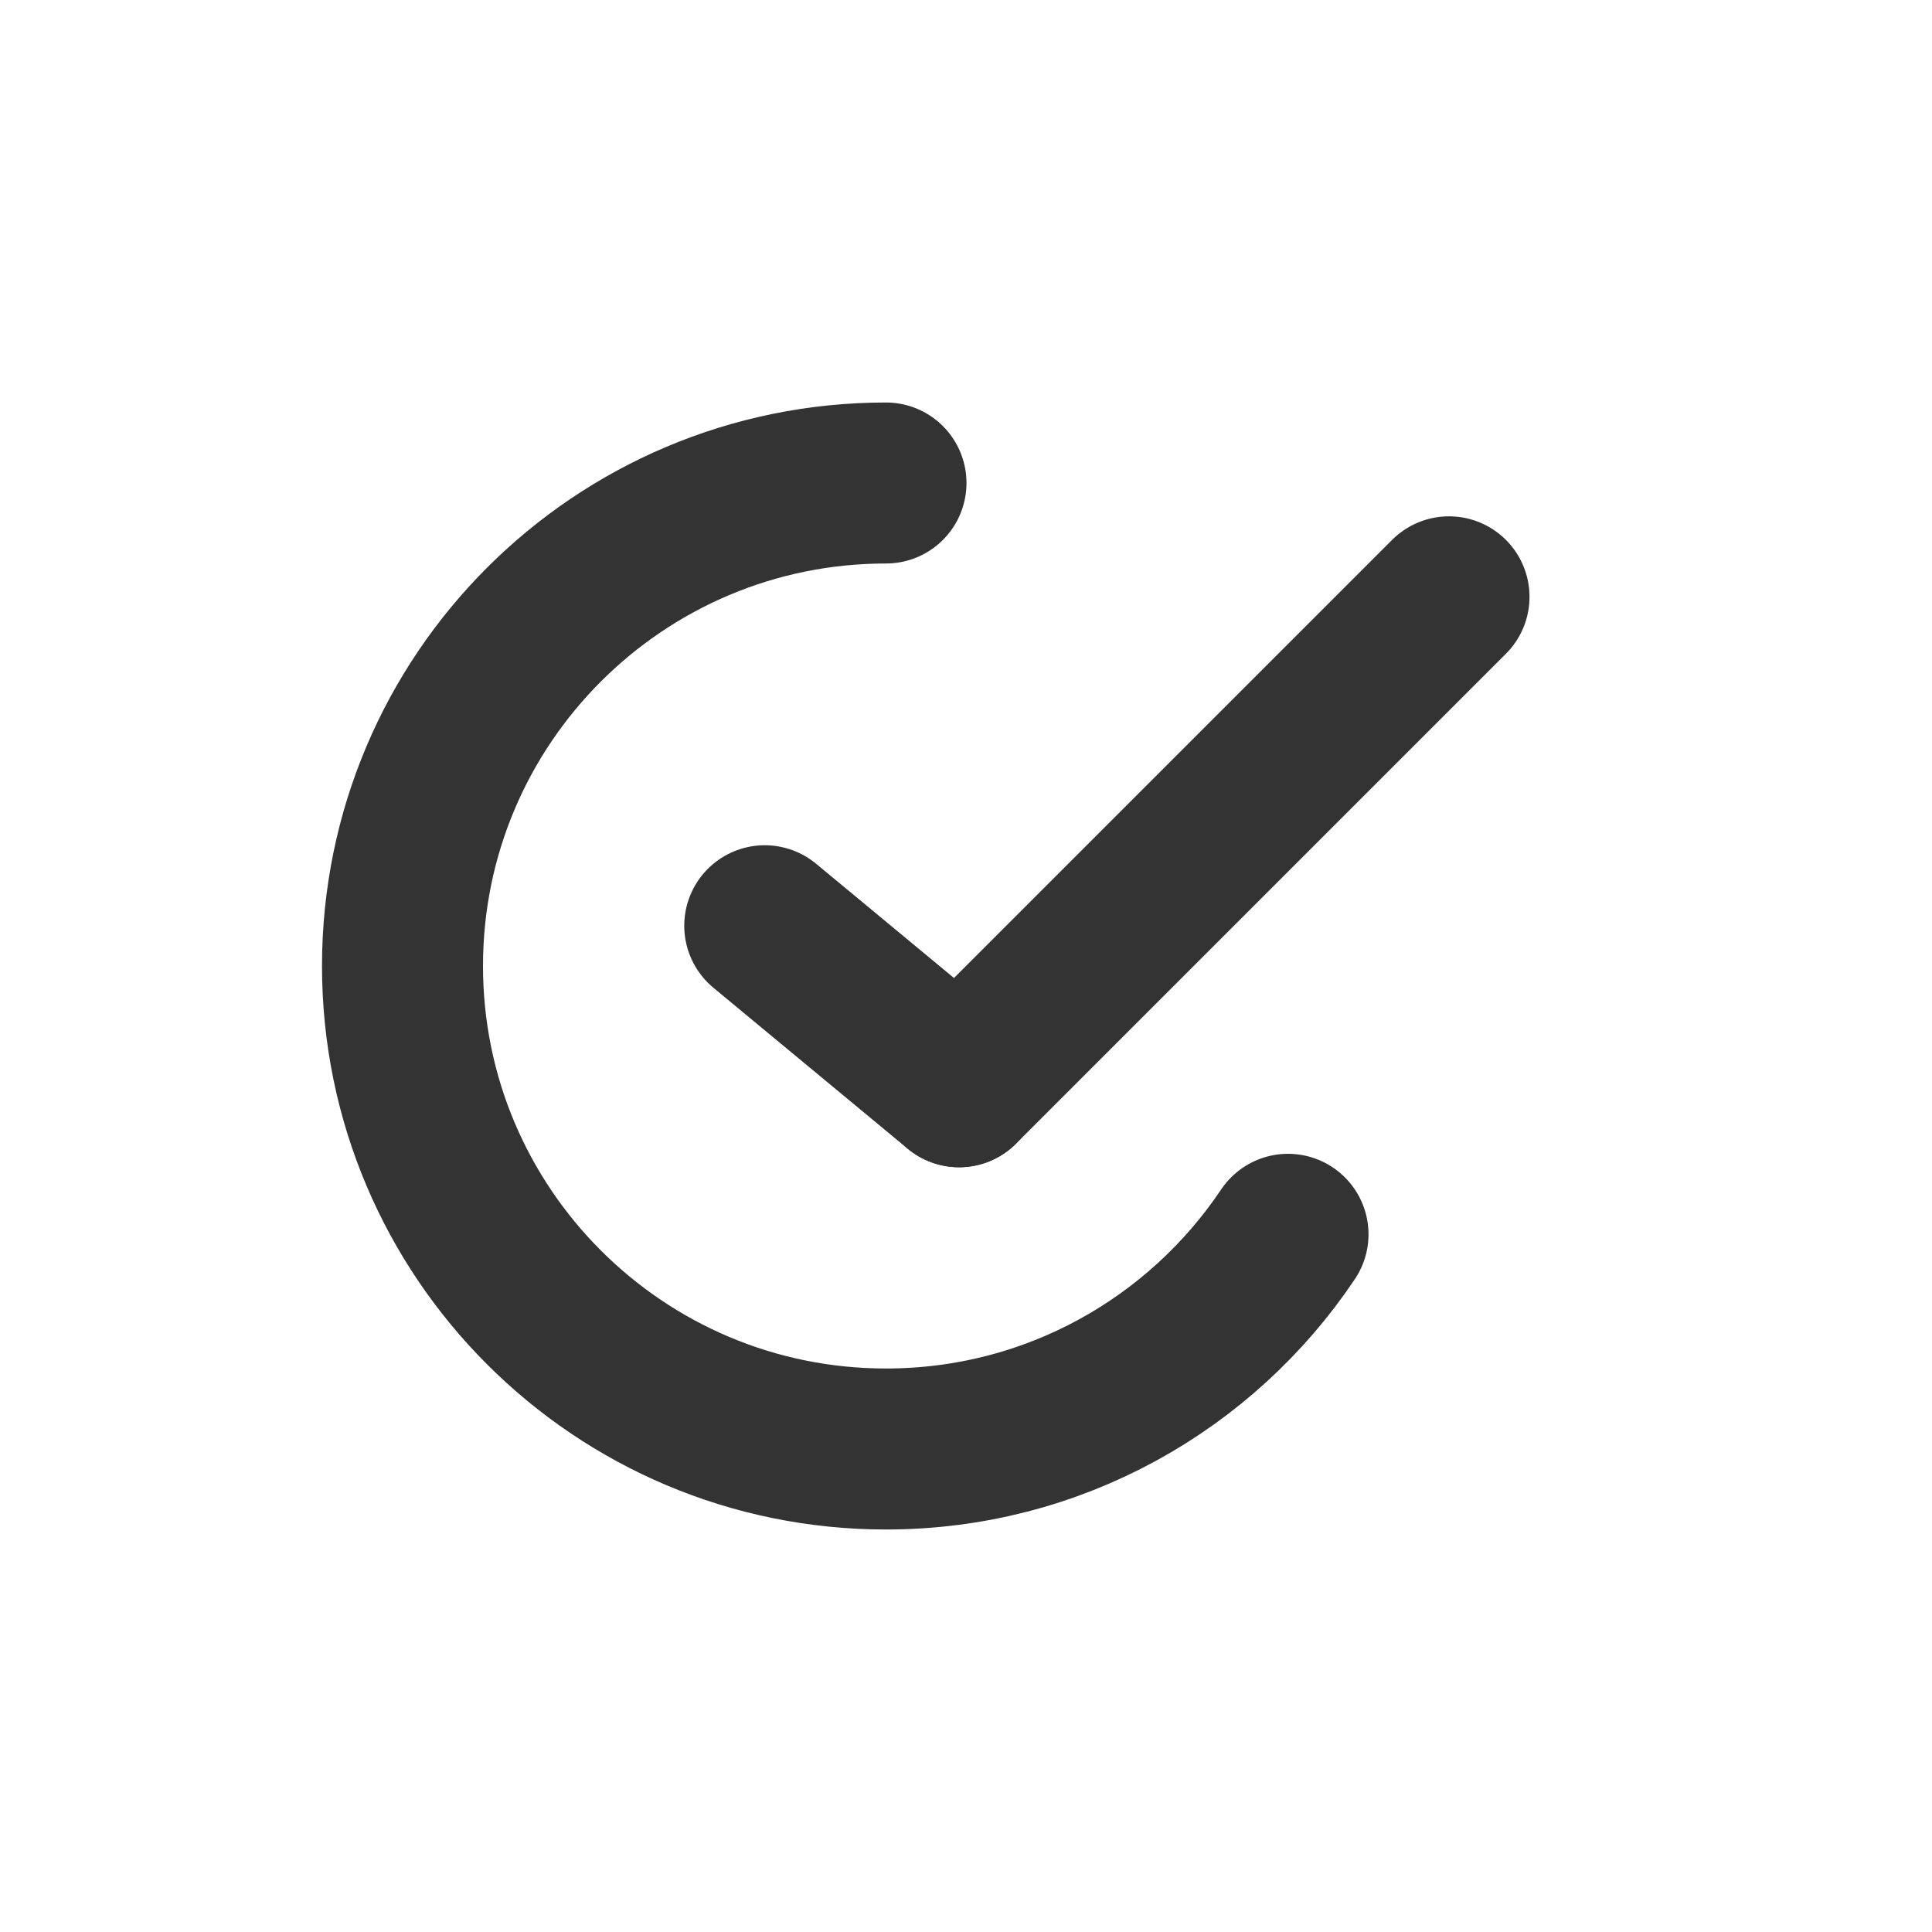
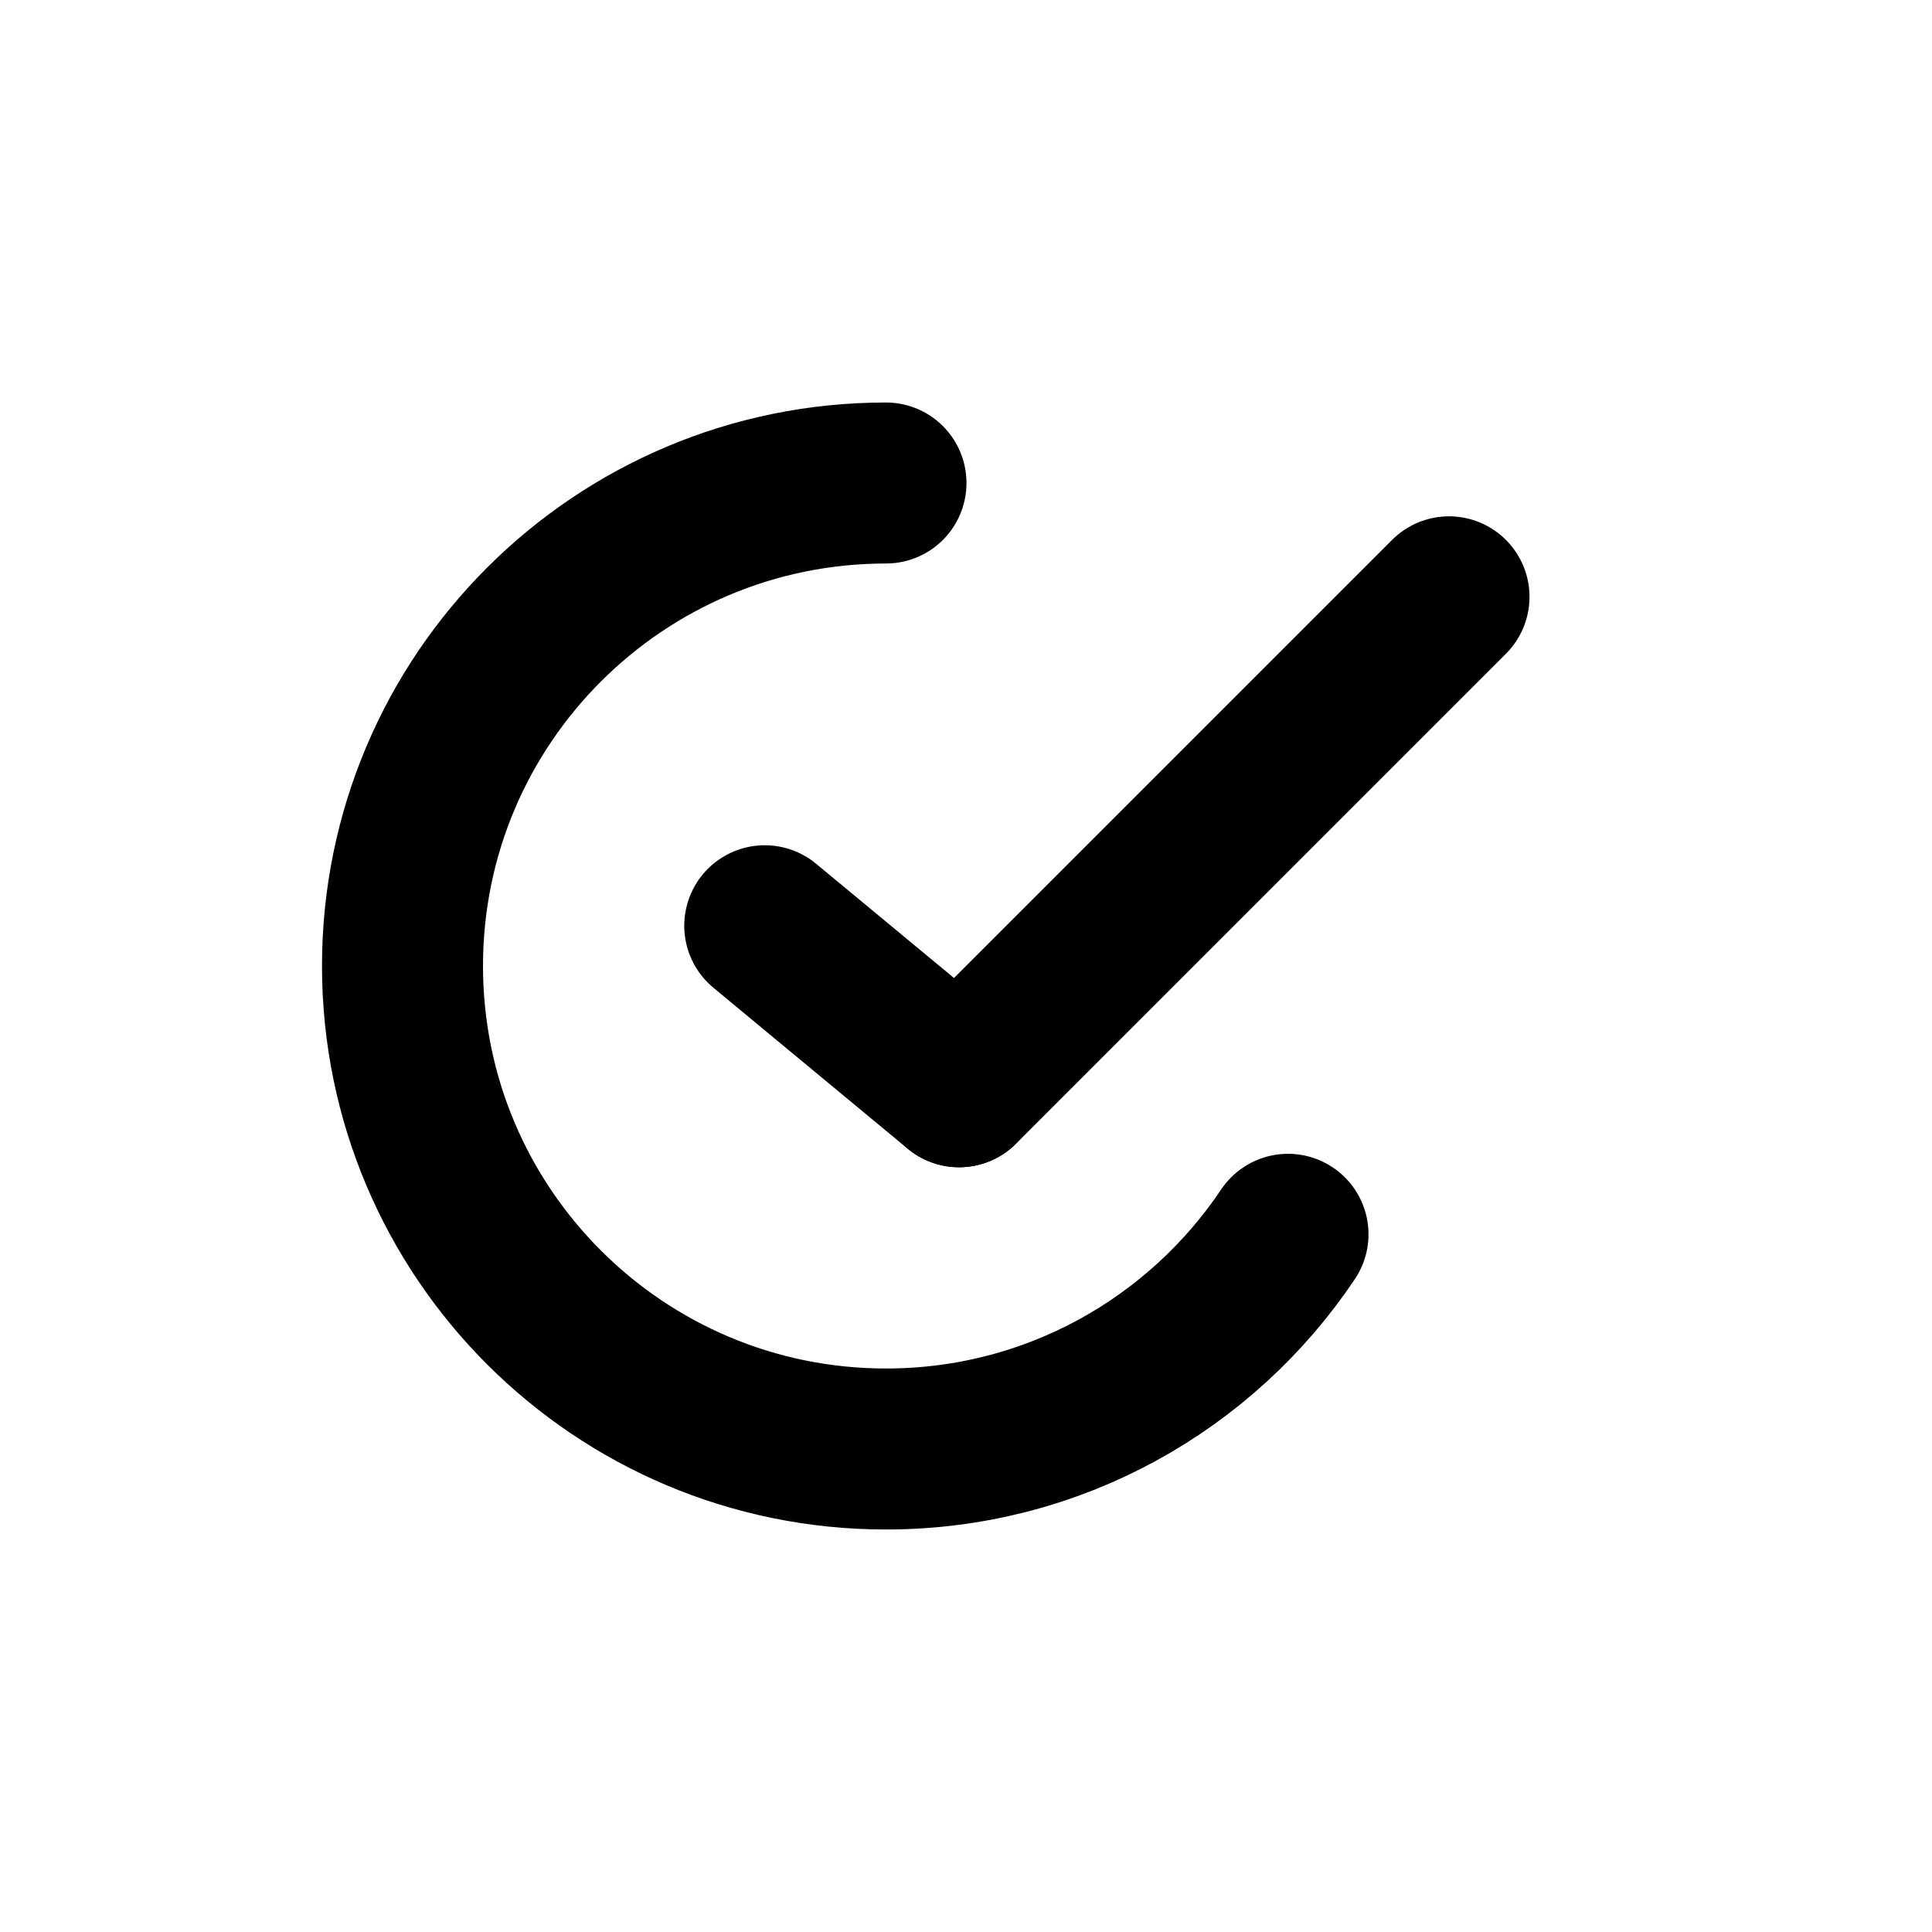
<svg xmlns="http://www.w3.org/2000/svg" width="24" height="24" viewBox="0 0 24 24" fill="none" stroke="currentColor" stroke-width="2" stroke-linecap="round" stroke-linejoin="round" class="hicon hicon-check-circle-2">
-   <path d="M11.006 6C7.689 6 5 8.686 5 12C5 15.314 7.689 18 11.006 18C13.088 18 14.923 16.941 16 15.333" stroke="#333333" stroke-width="2" stroke-linecap="round" />
-   <path d="M18 7.414L11.914 13.5" stroke="#333333" stroke-width="2" stroke-linecap="round" />
-   <path d="M9.5 11.5L11.914 13.5" stroke="#333333" stroke-width="2" stroke-linecap="round" />
+   <path d="M11.006 6C7.689 6 5 8.686 5 12C5 15.314 7.689 18 11.006 18C13.088 18 14.923 16.941 16 15.333" stroke="currentColor" stroke-width="2" stroke-linecap="round" />
+   <path d="M18 7.414L11.914 13.5" stroke="currentColor" stroke-width="2" stroke-linecap="round" />
+   <path d="M9.5 11.5L11.914 13.5" stroke="currentColor" stroke-width="2" stroke-linecap="round" />
</svg>
